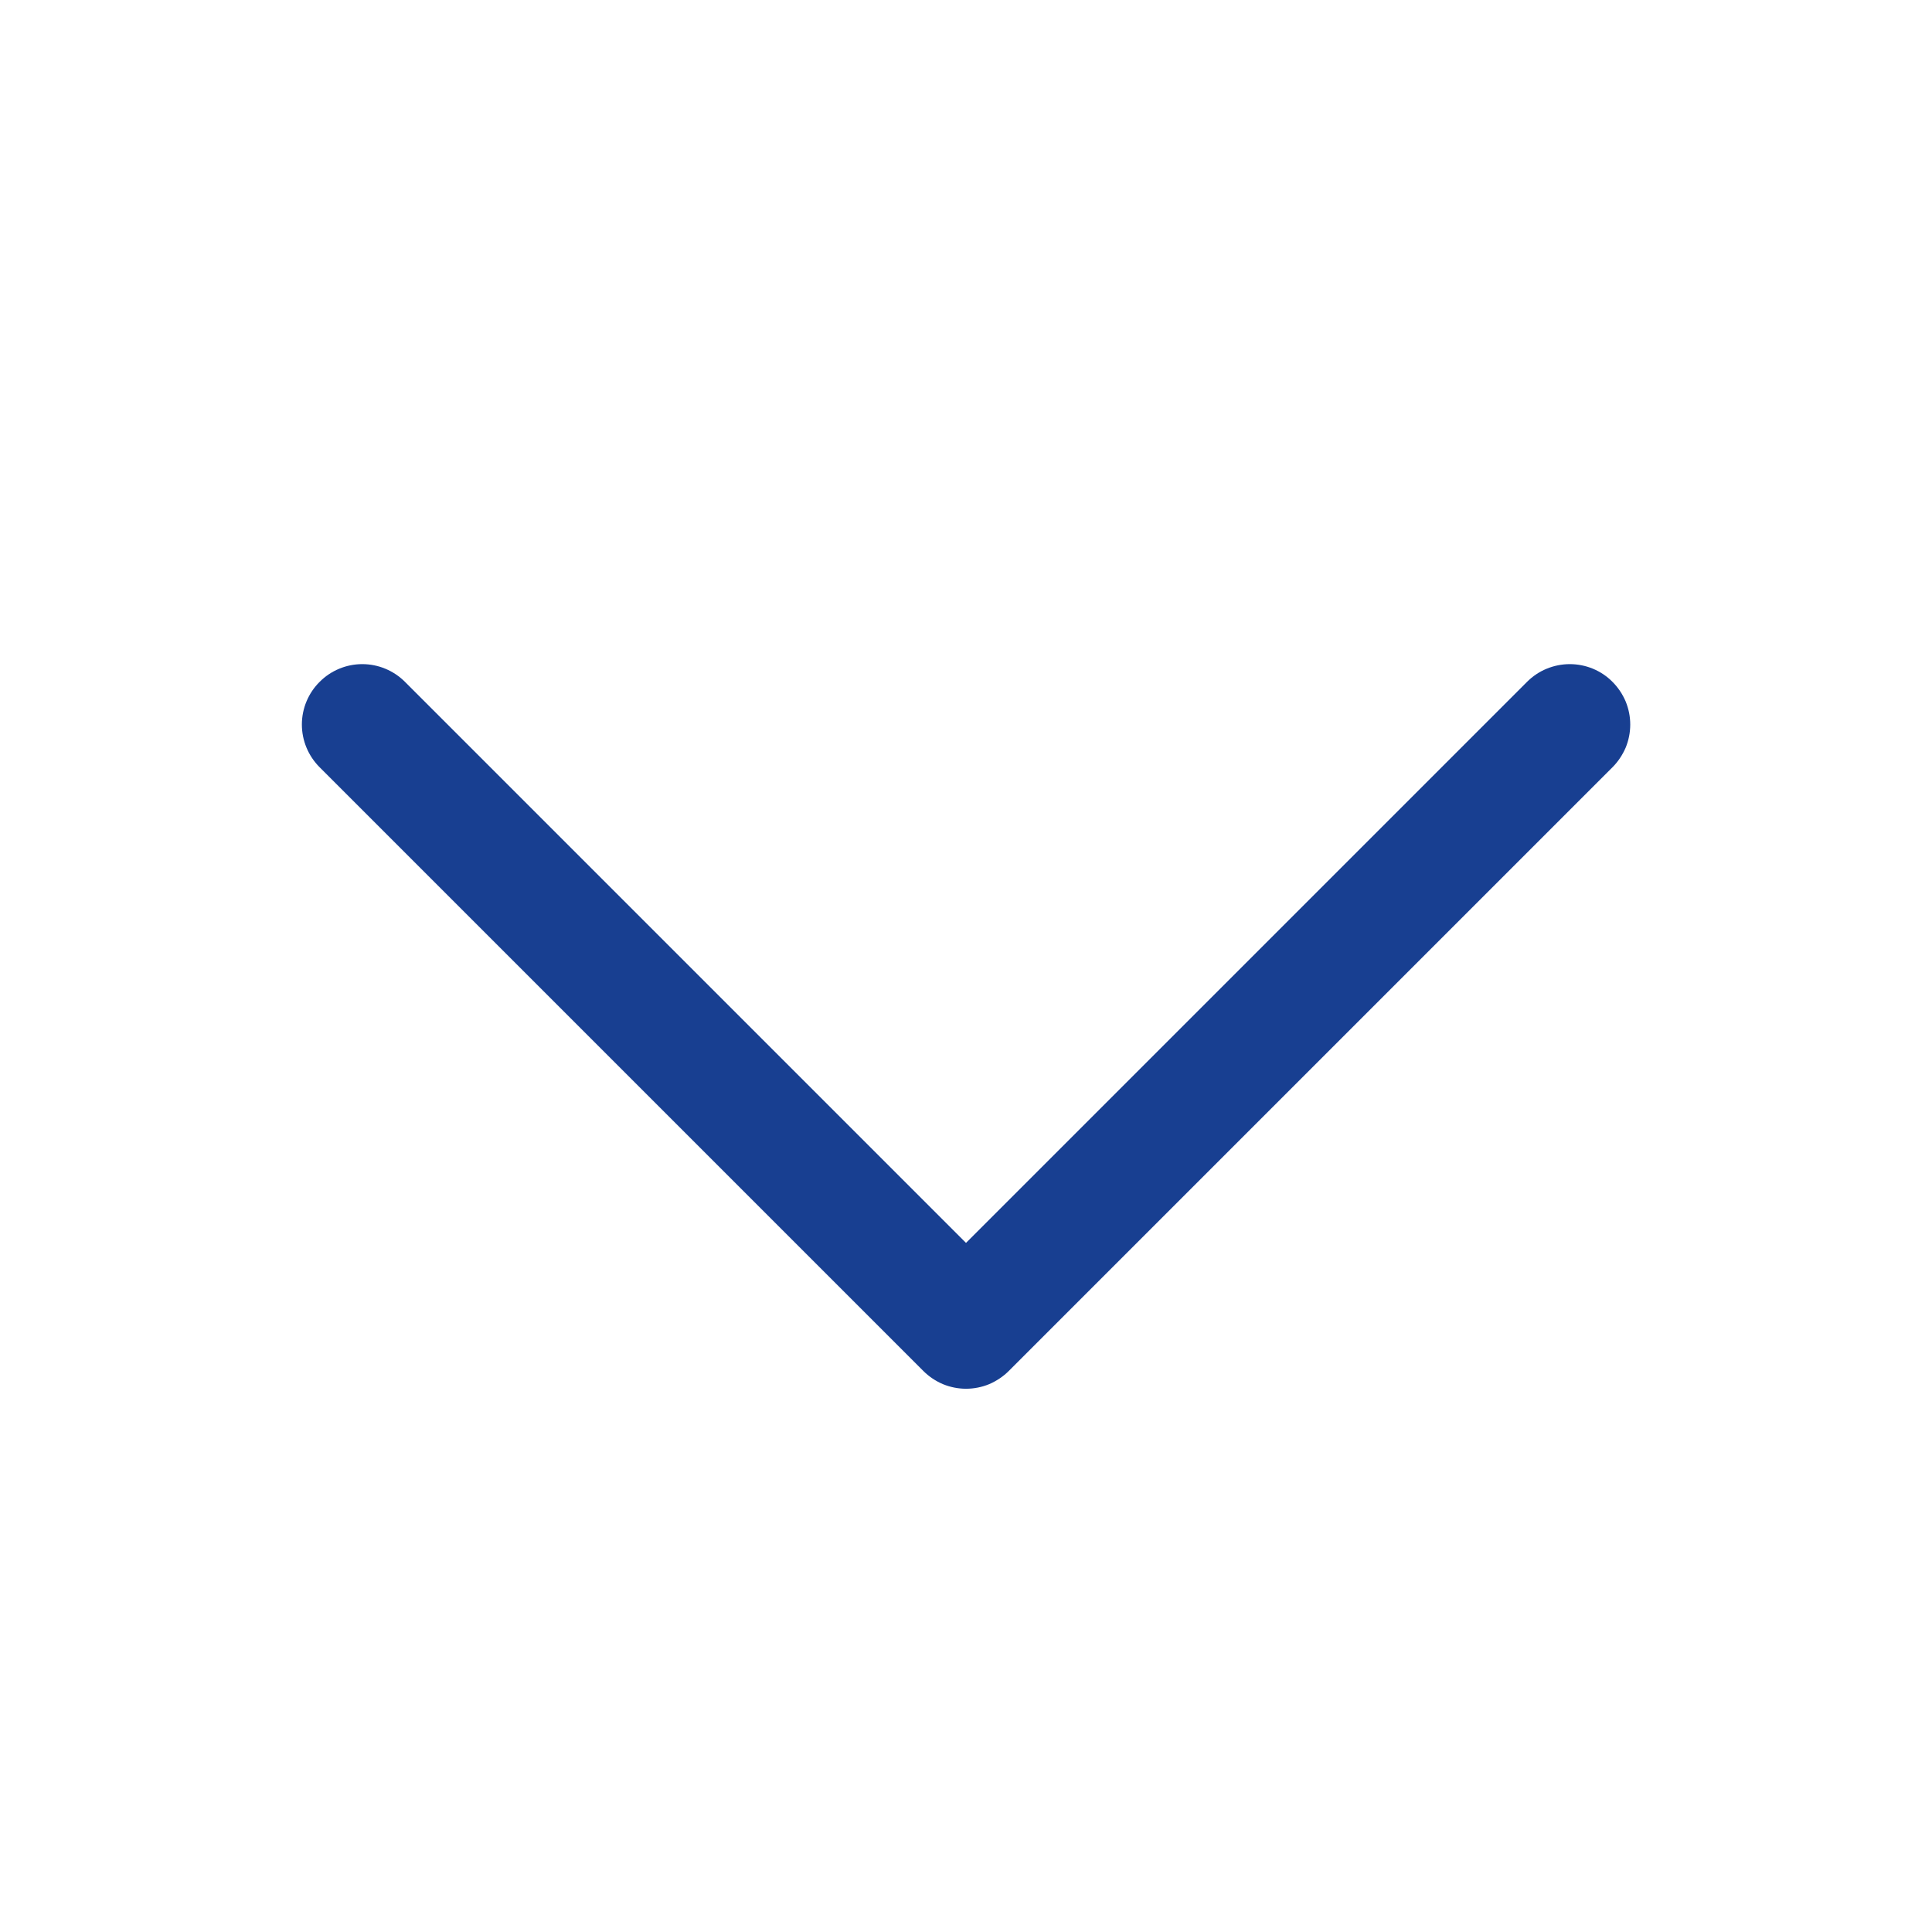
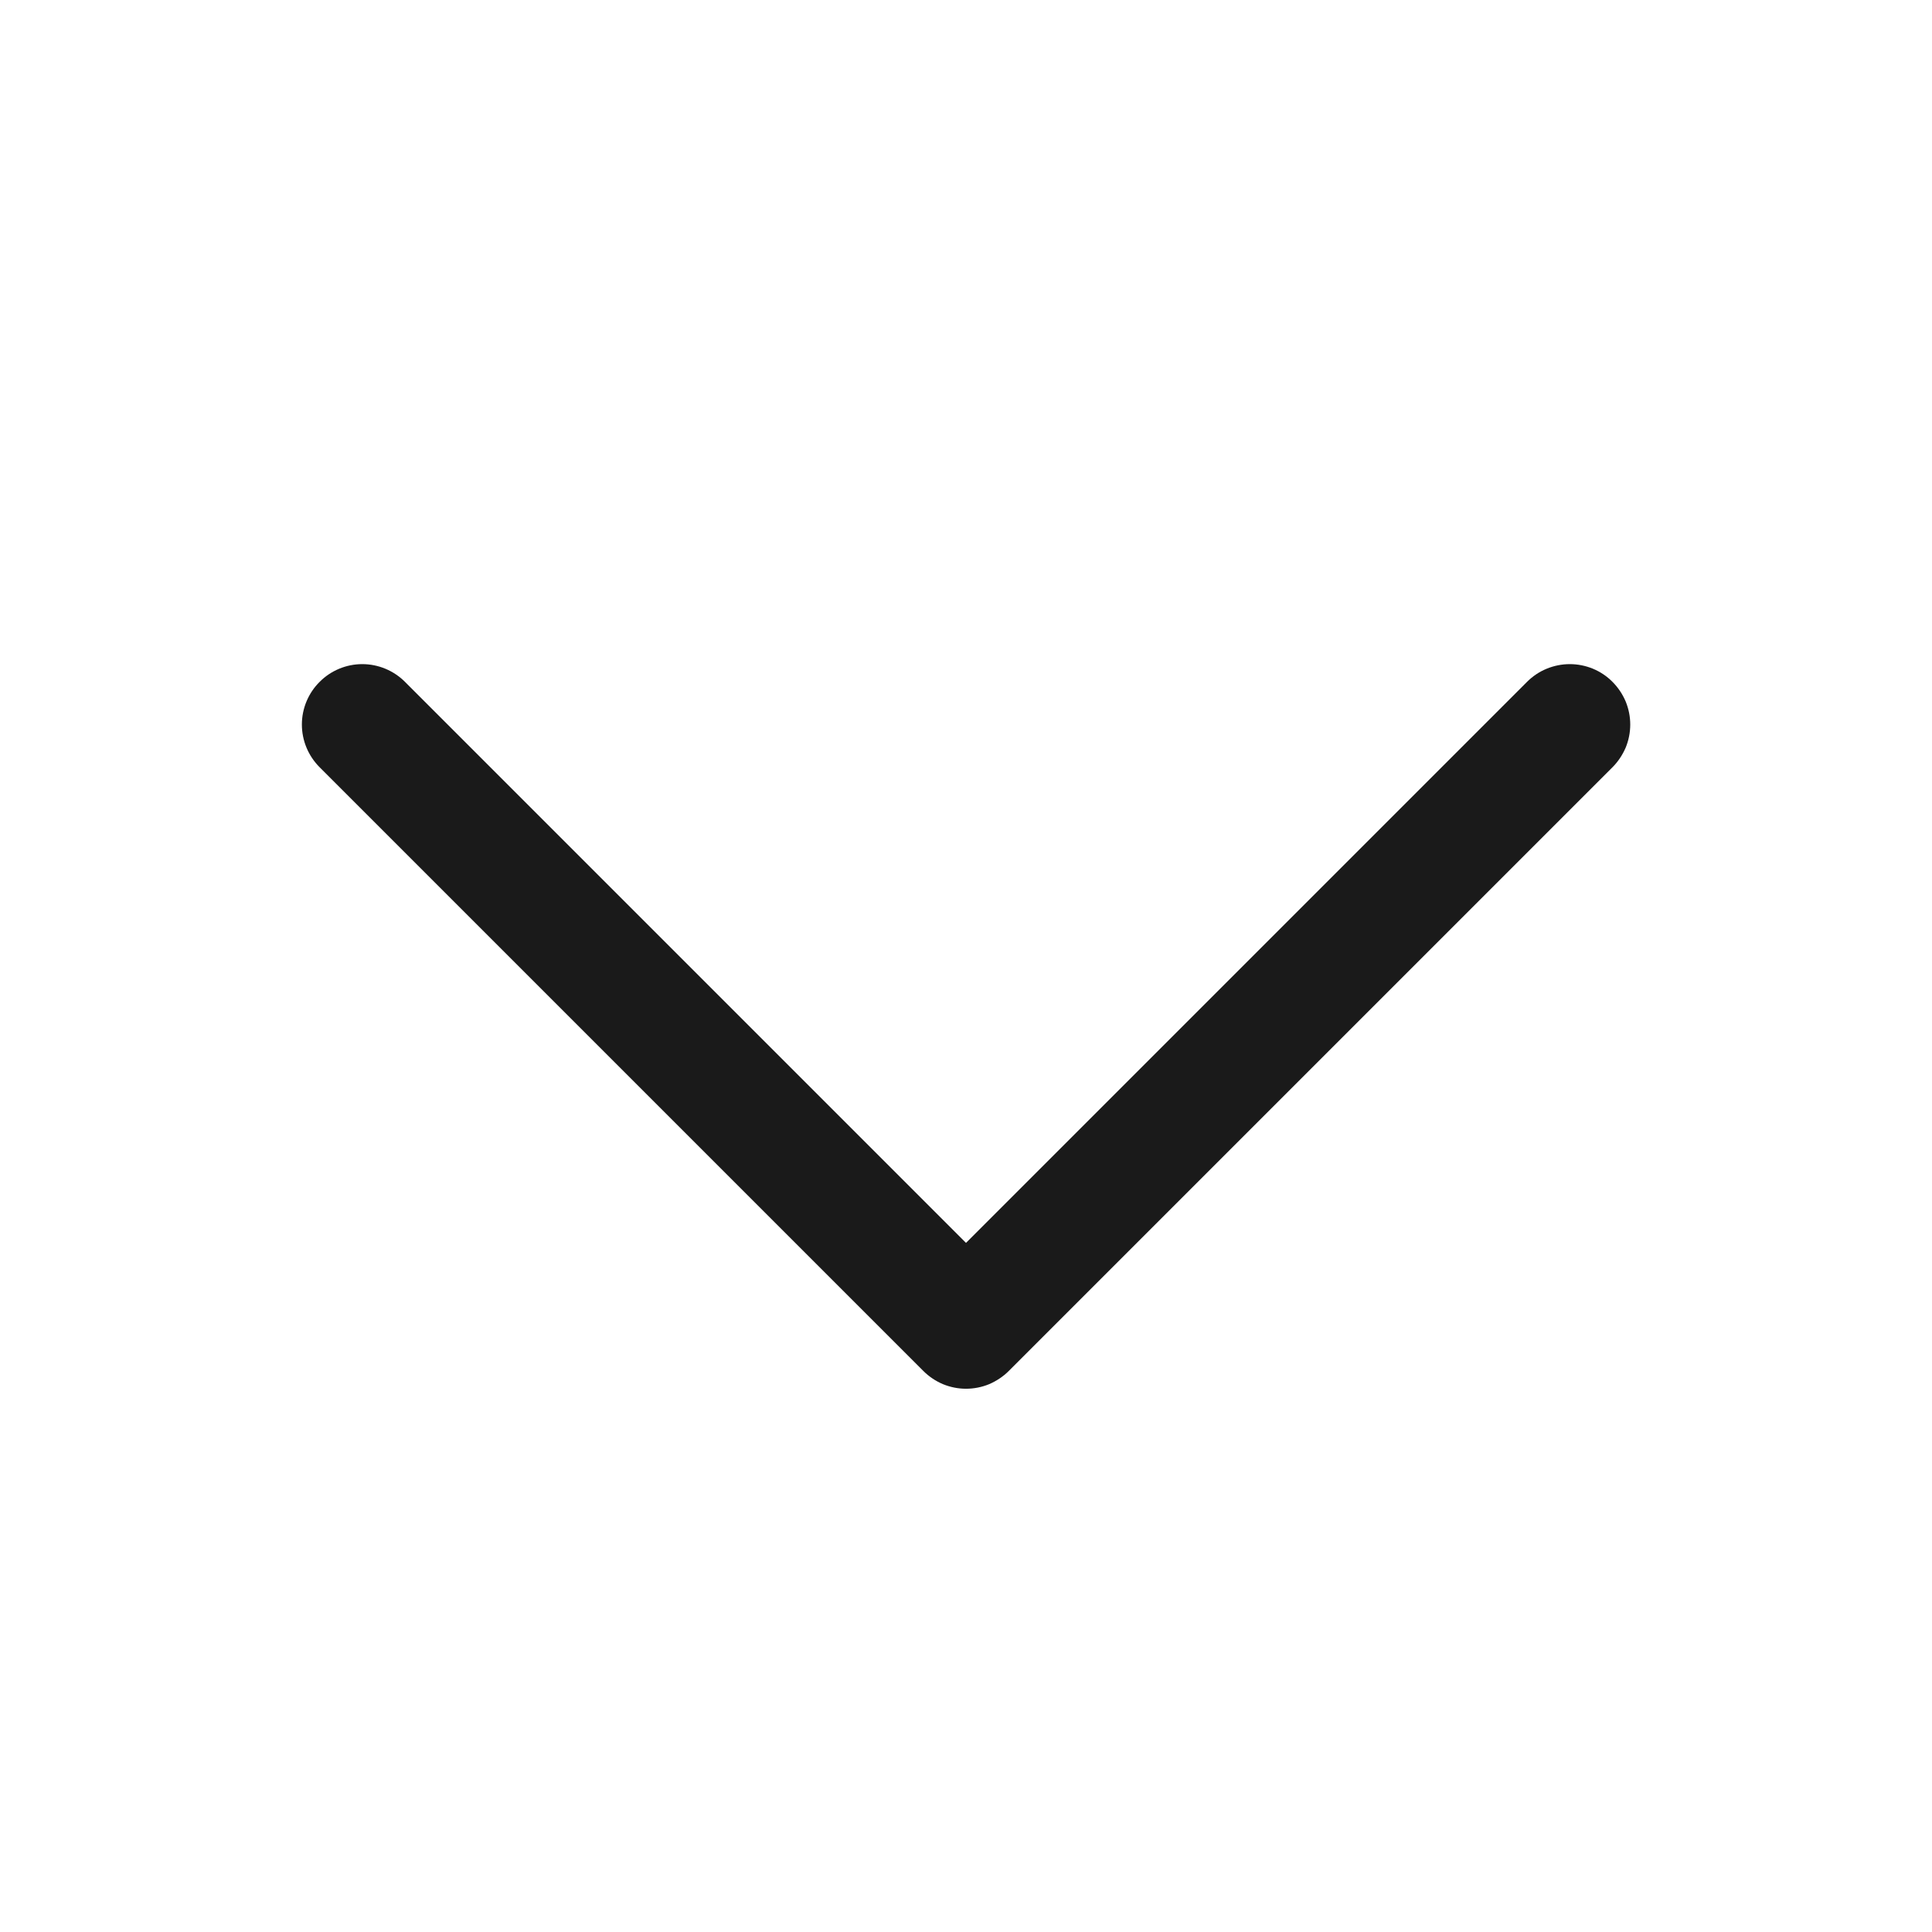
<svg xmlns="http://www.w3.org/2000/svg" width="16" height="16" viewBox="0 0 16 16" fill="none">
  <g id="Icon/Arrow/Down">
-     <path id="Vector" d="M13.354 6.354L8.354 11.354C8.308 11.4 8.252 11.437 8.192 11.463C8.131 11.488 8.066 11.501 8 11.501C7.935 11.501 7.87 11.488 7.809 11.463C7.748 11.437 7.693 11.4 7.647 11.354L2.647 6.354C2.553 6.26 2.5 6.133 2.5 6C2.5 5.868 2.553 5.74 2.647 5.647C2.74 5.553 2.868 5.5 3 5.5C3.133 5.5 3.26 5.553 3.354 5.647L8 10.293L12.646 5.647C12.693 5.6 12.748 5.563 12.809 5.538C12.87 5.513 12.935 5.5 13 5.5C13.066 5.5 13.131 5.513 13.192 5.538C13.252 5.563 13.308 5.6 13.354 5.647C13.4 5.693 13.437 5.748 13.463 5.809C13.488 5.87 13.501 5.935 13.501 6C13.501 6.066 13.488 6.131 13.463 6.192C13.437 6.252 13.4 6.308 13.354 6.354Z" fill="#183F91" />
+     <path id="Vector" d="M13.354 6.354L8.354 11.354C8.308 11.4 8.252 11.437 8.192 11.463C8.131 11.488 8.066 11.501 8 11.501C7.935 11.501 7.87 11.488 7.809 11.463C7.748 11.437 7.693 11.4 7.647 11.354L2.647 6.354C2.553 6.26 2.5 6.133 2.5 6C2.5 5.868 2.553 5.74 2.647 5.647C2.74 5.553 2.868 5.5 3 5.5C3.133 5.5 3.26 5.553 3.354 5.647L8 10.293L12.646 5.647C12.693 5.6 12.748 5.563 12.809 5.538C12.87 5.513 12.935 5.5 13 5.5C13.066 5.5 13.131 5.513 13.192 5.538C13.252 5.563 13.308 5.6 13.354 5.647C13.4 5.693 13.437 5.748 13.463 5.809C13.488 5.87 13.501 5.935 13.501 6C13.501 6.066 13.488 6.131 13.463 6.192C13.437 6.252 13.4 6.308 13.354 6.354Z" fill="#1A1A1A" />
  </g>
</svg>
